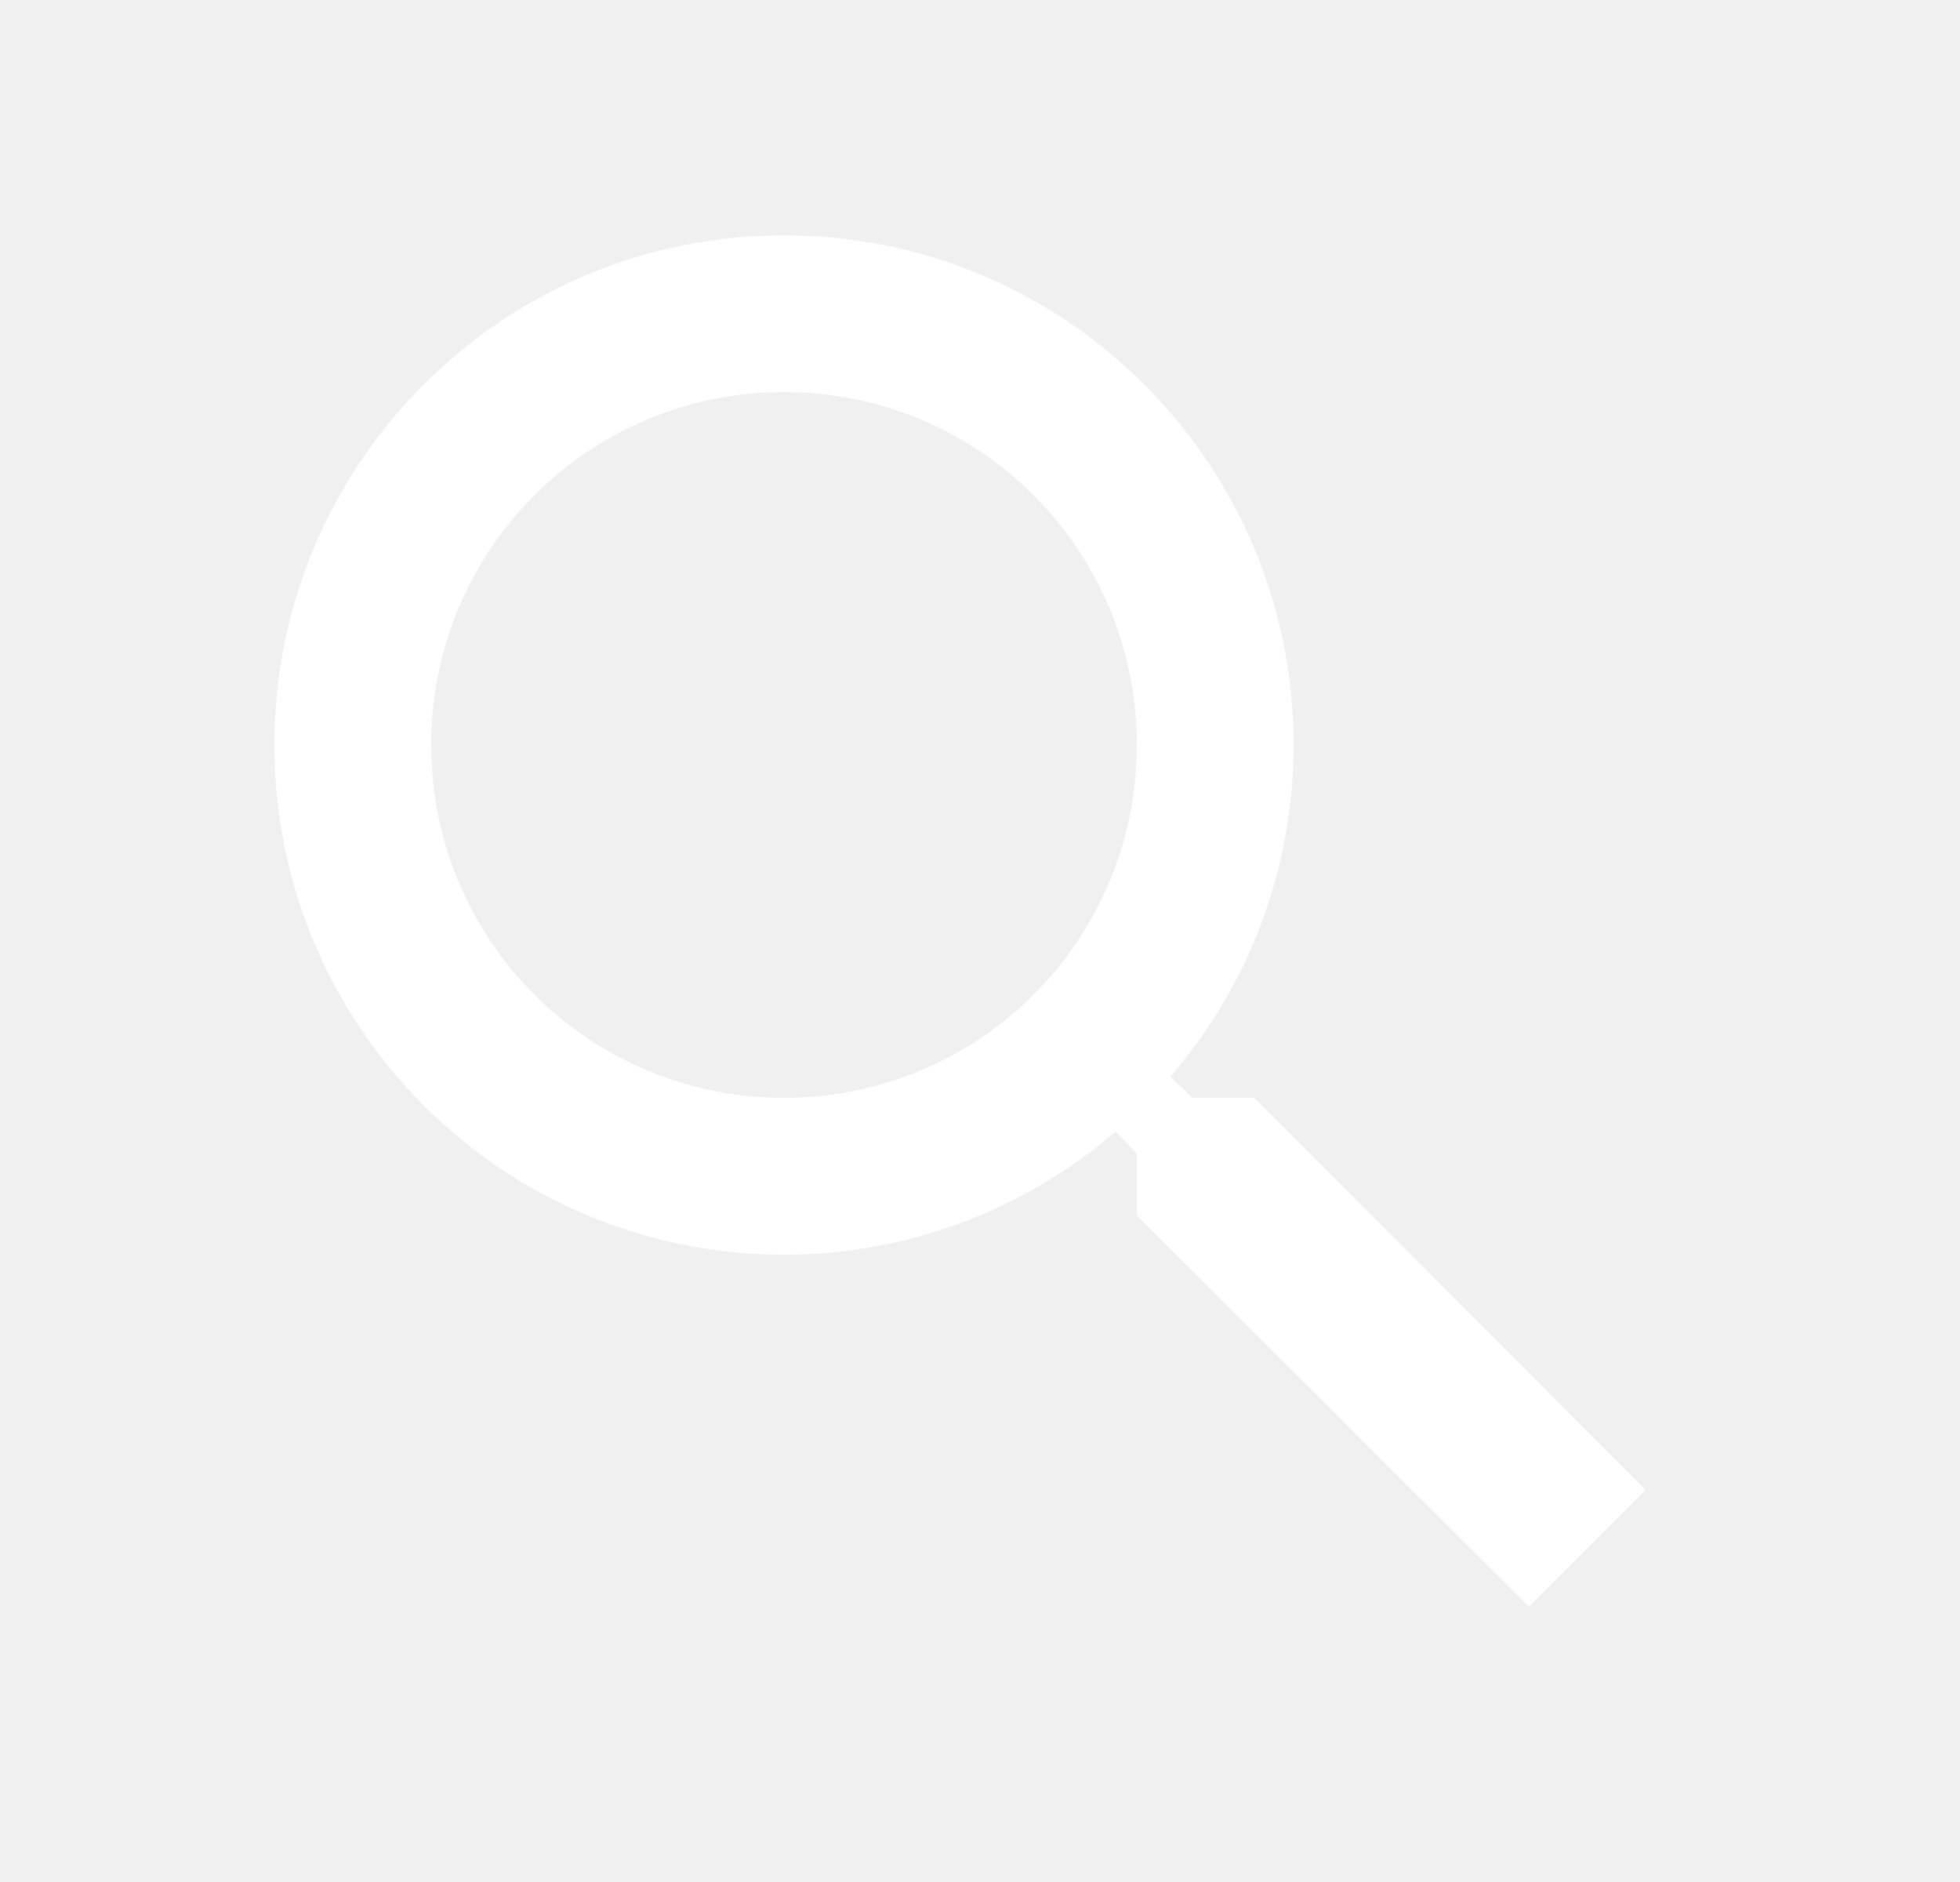
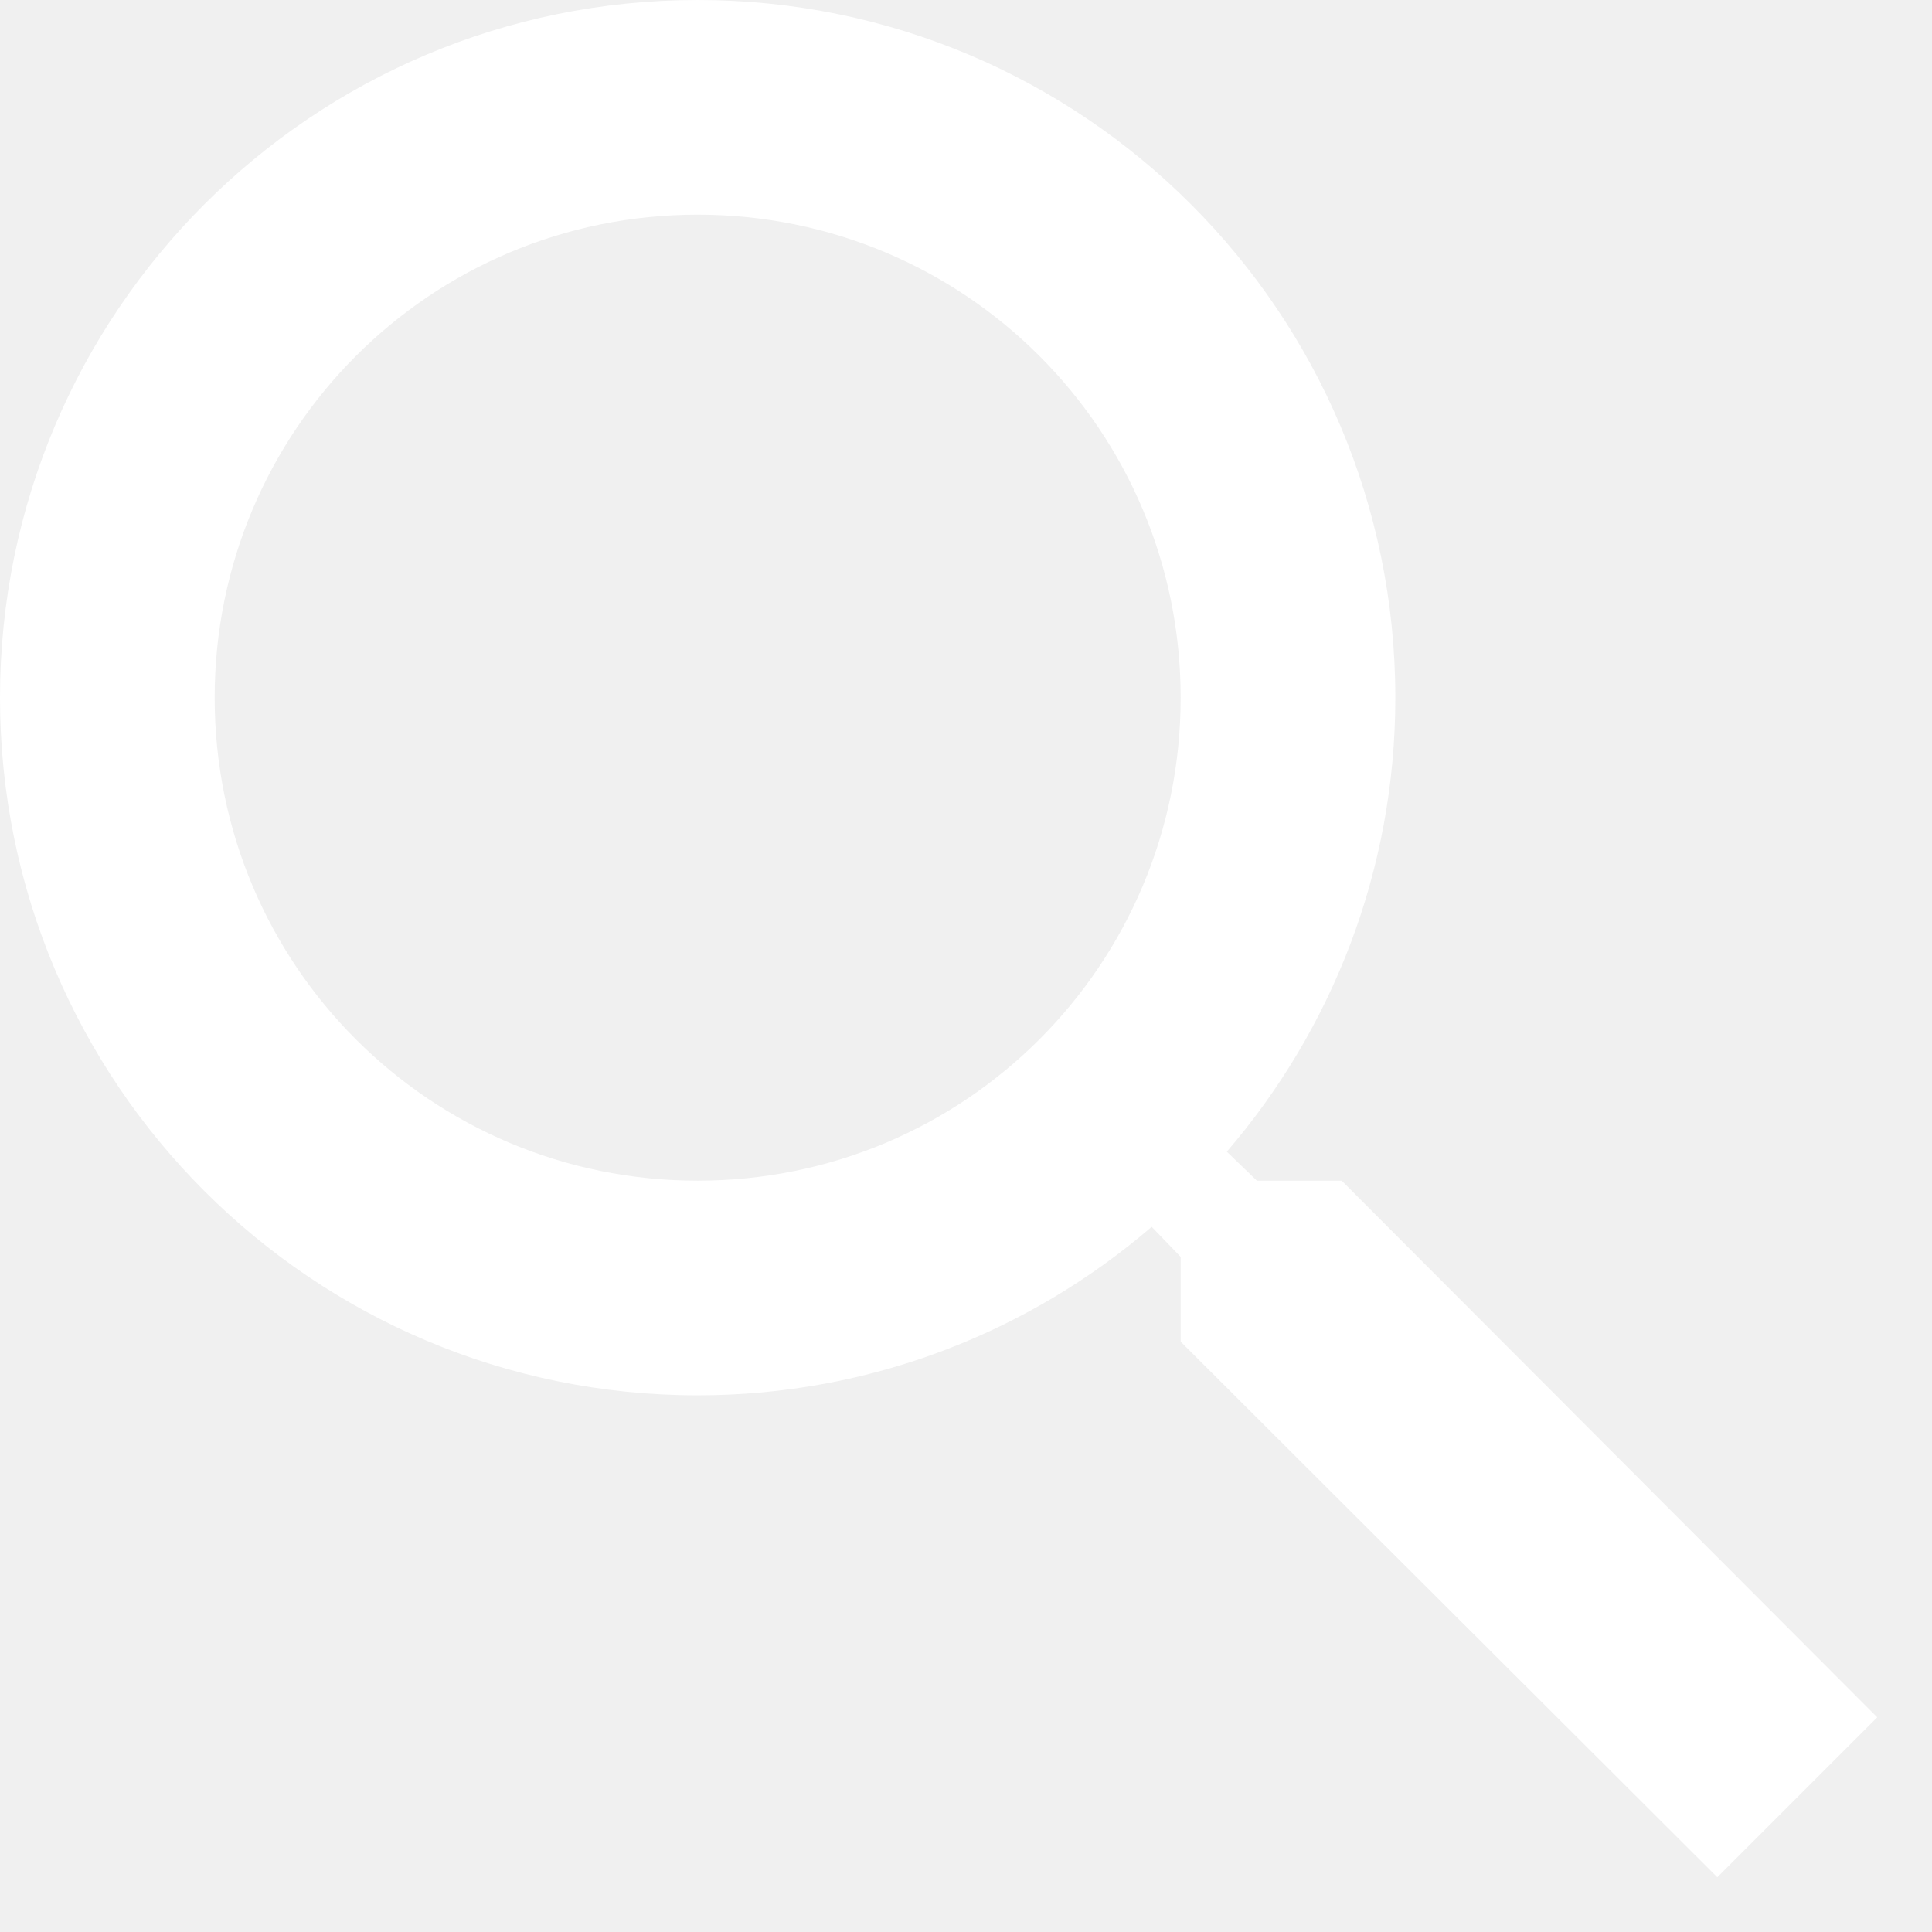
- <svg xmlns="http://www.w3.org/2000/svg" width="25" height="24" viewBox="0 0 25 24" fill="none">
-   <g clip-path="url(#clip0_113_1567)">
-     <path d="M16 14H15.21L14.93 13.73C15.91 12.59 16.5 11.11 16.5 9.5C16.5 5.91 13.59 3 10 3C6.41 3 3.5 5.91 3.5 9.5C3.5 13.09 6.41 16 10 16C11.61 16 13.09 15.41 14.23 14.43L14.5 14.71V15.5L19.5 20.49L20.99 19L16 14ZM10 14C7.51 14 5.5 11.99 5.5 9.5C5.5 7.01 7.51 5 10 5C12.49 5 14.5 7.01 14.5 9.5C14.5 11.99 12.49 14 10 14Z" fill="white" />
-   </g>
-   <defs>
-     <clipPath id="clip0_113_1567">
-       <rect width="24" height="24" fill="white" transform="translate(0.5)" />
-     </clipPath>
-   </defs>
+ <svg xmlns="http://www.w3.org/2000/svg" width="18" height="18" viewBox="0 0 18 18" fill="none">
+   <path d="M12.5 11H11.71L11.43 10.73C12.41 9.59 13 8.11 13 6.5C13 2.91 10.09 0 6.5 0C2.91 0 0 2.91 0 6.5C0 10.09 2.91 13 6.5 13C8.11 13 9.59 12.41 10.73 11.43L11 11.71V12.5L16 17.49L17.49 16L12.5 11ZM6.5 11C4.01 11 2 8.99 2 6.5C2 4.01 4.01 2 6.5 2C8.99 2 11 4.01 11 6.5C11 8.99 8.99 11 6.5 11Z" fill="white" />
</svg>
